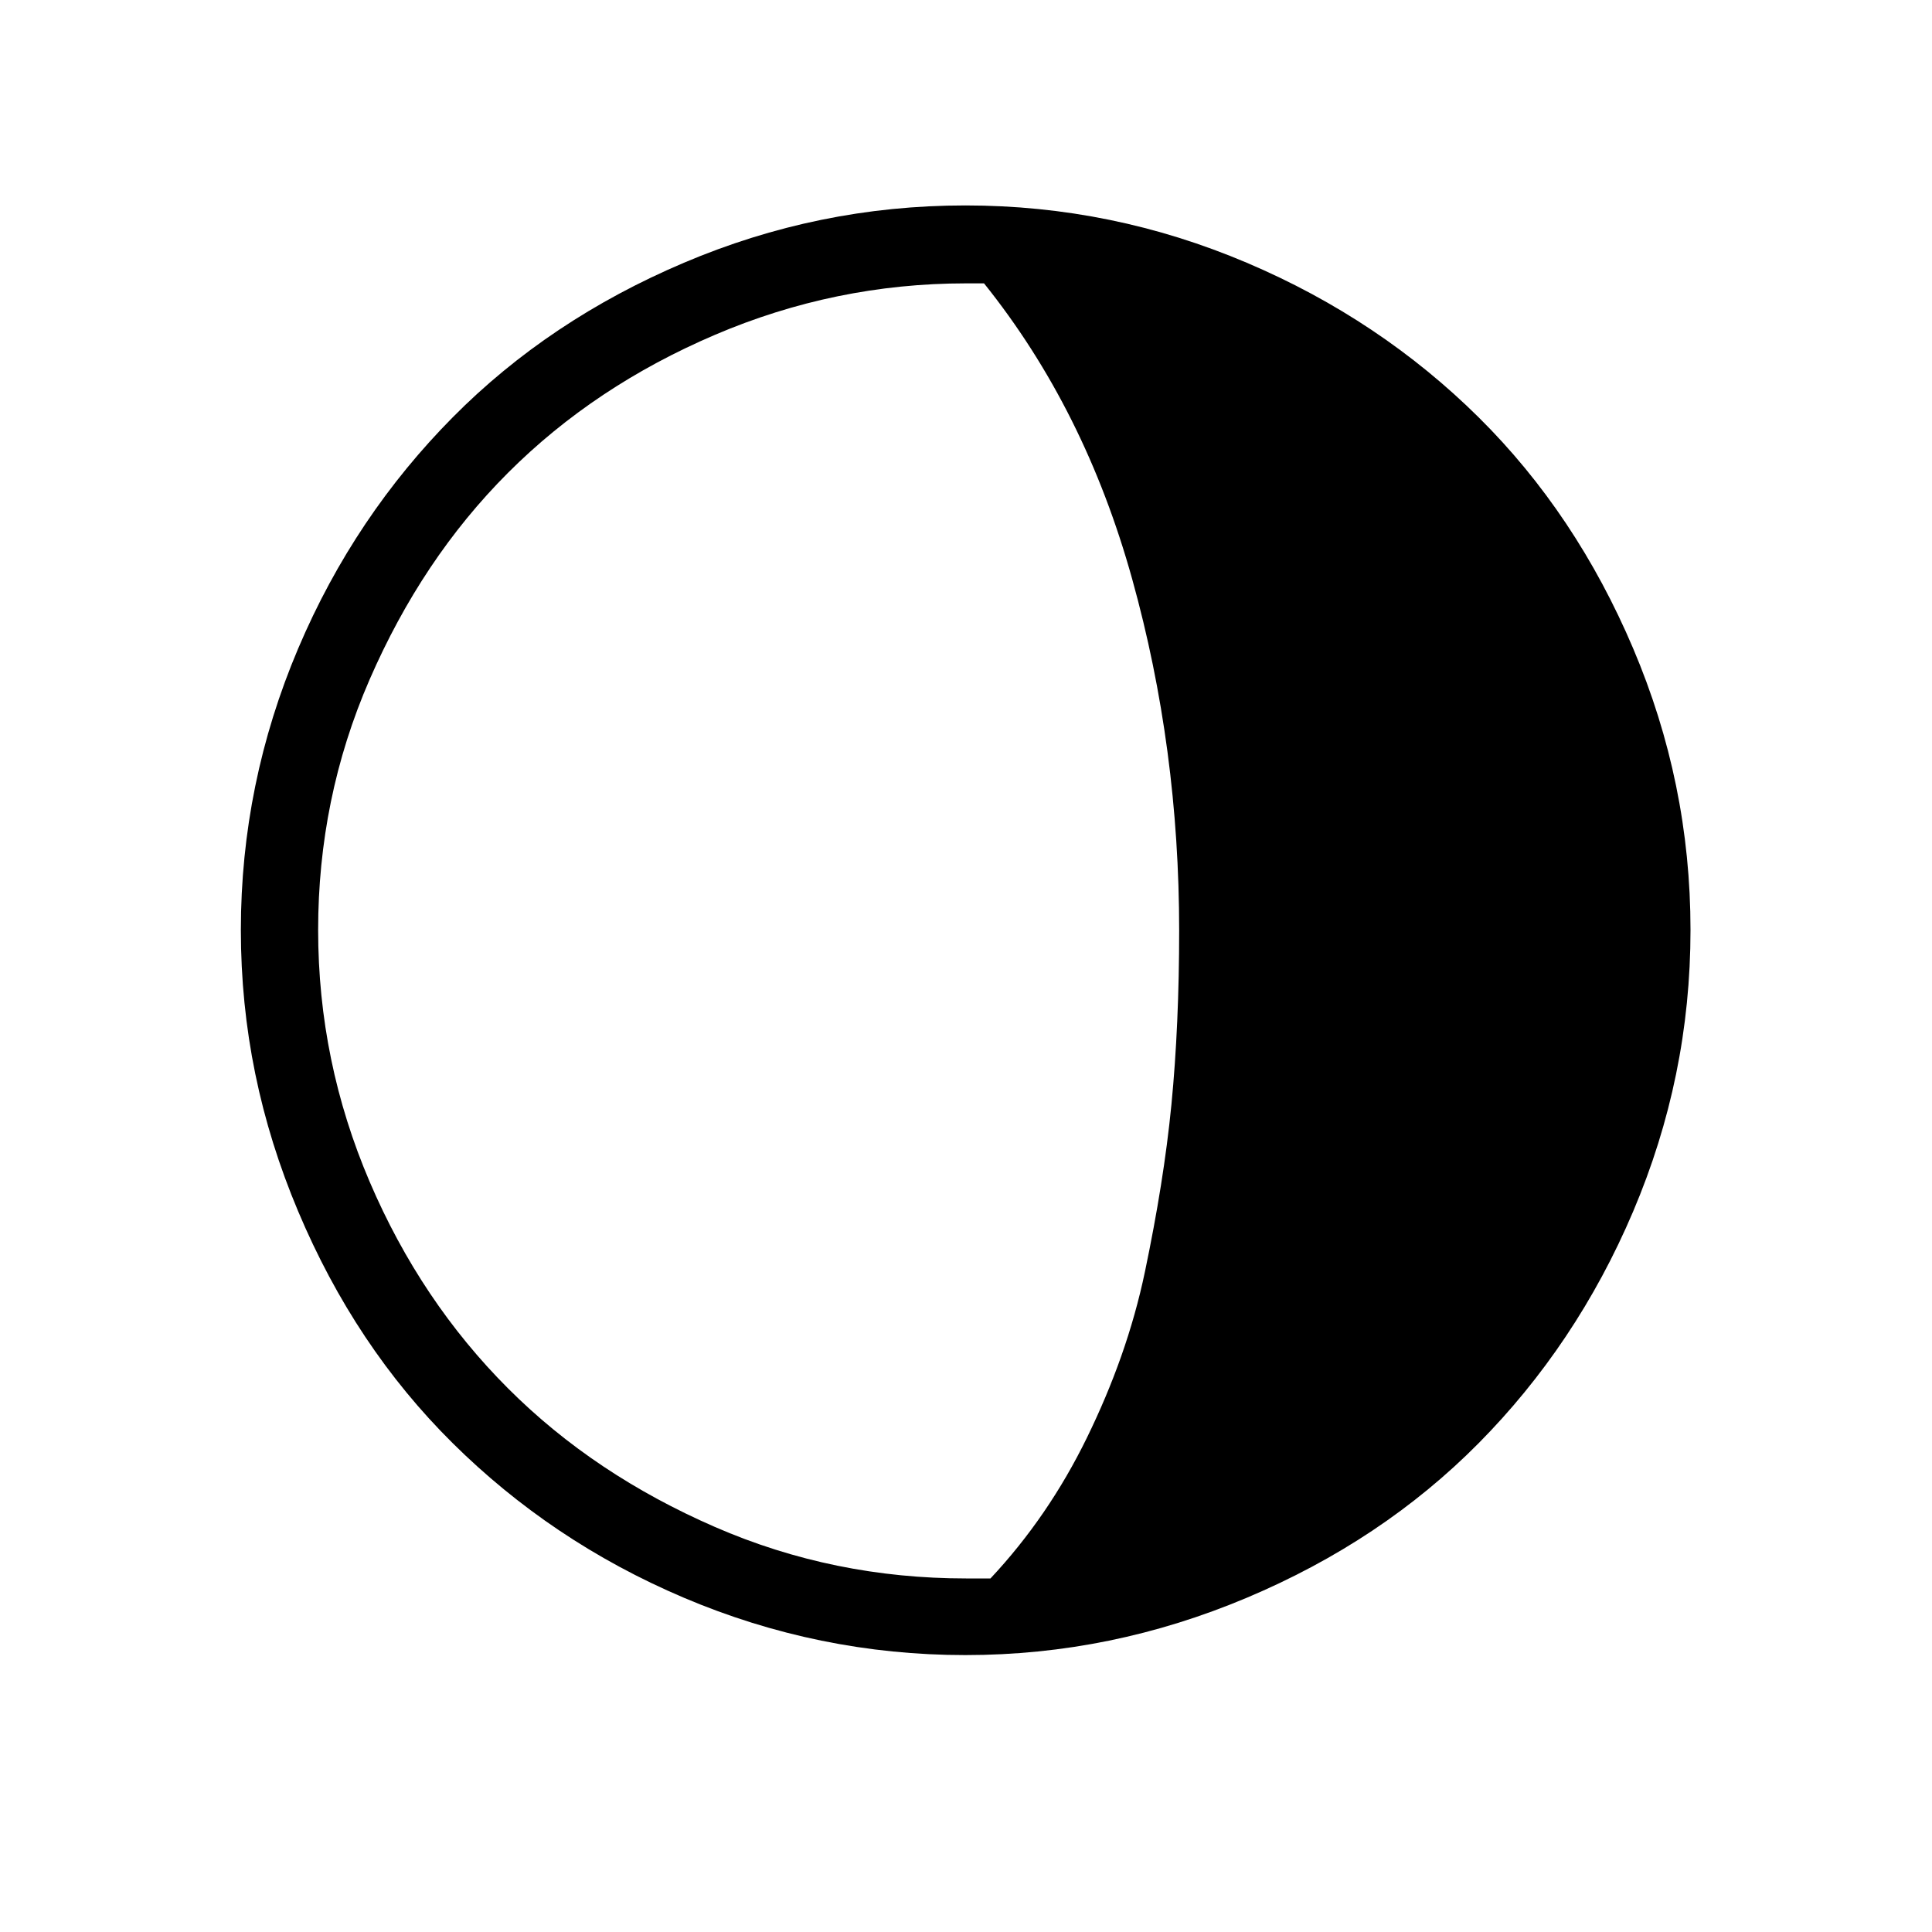
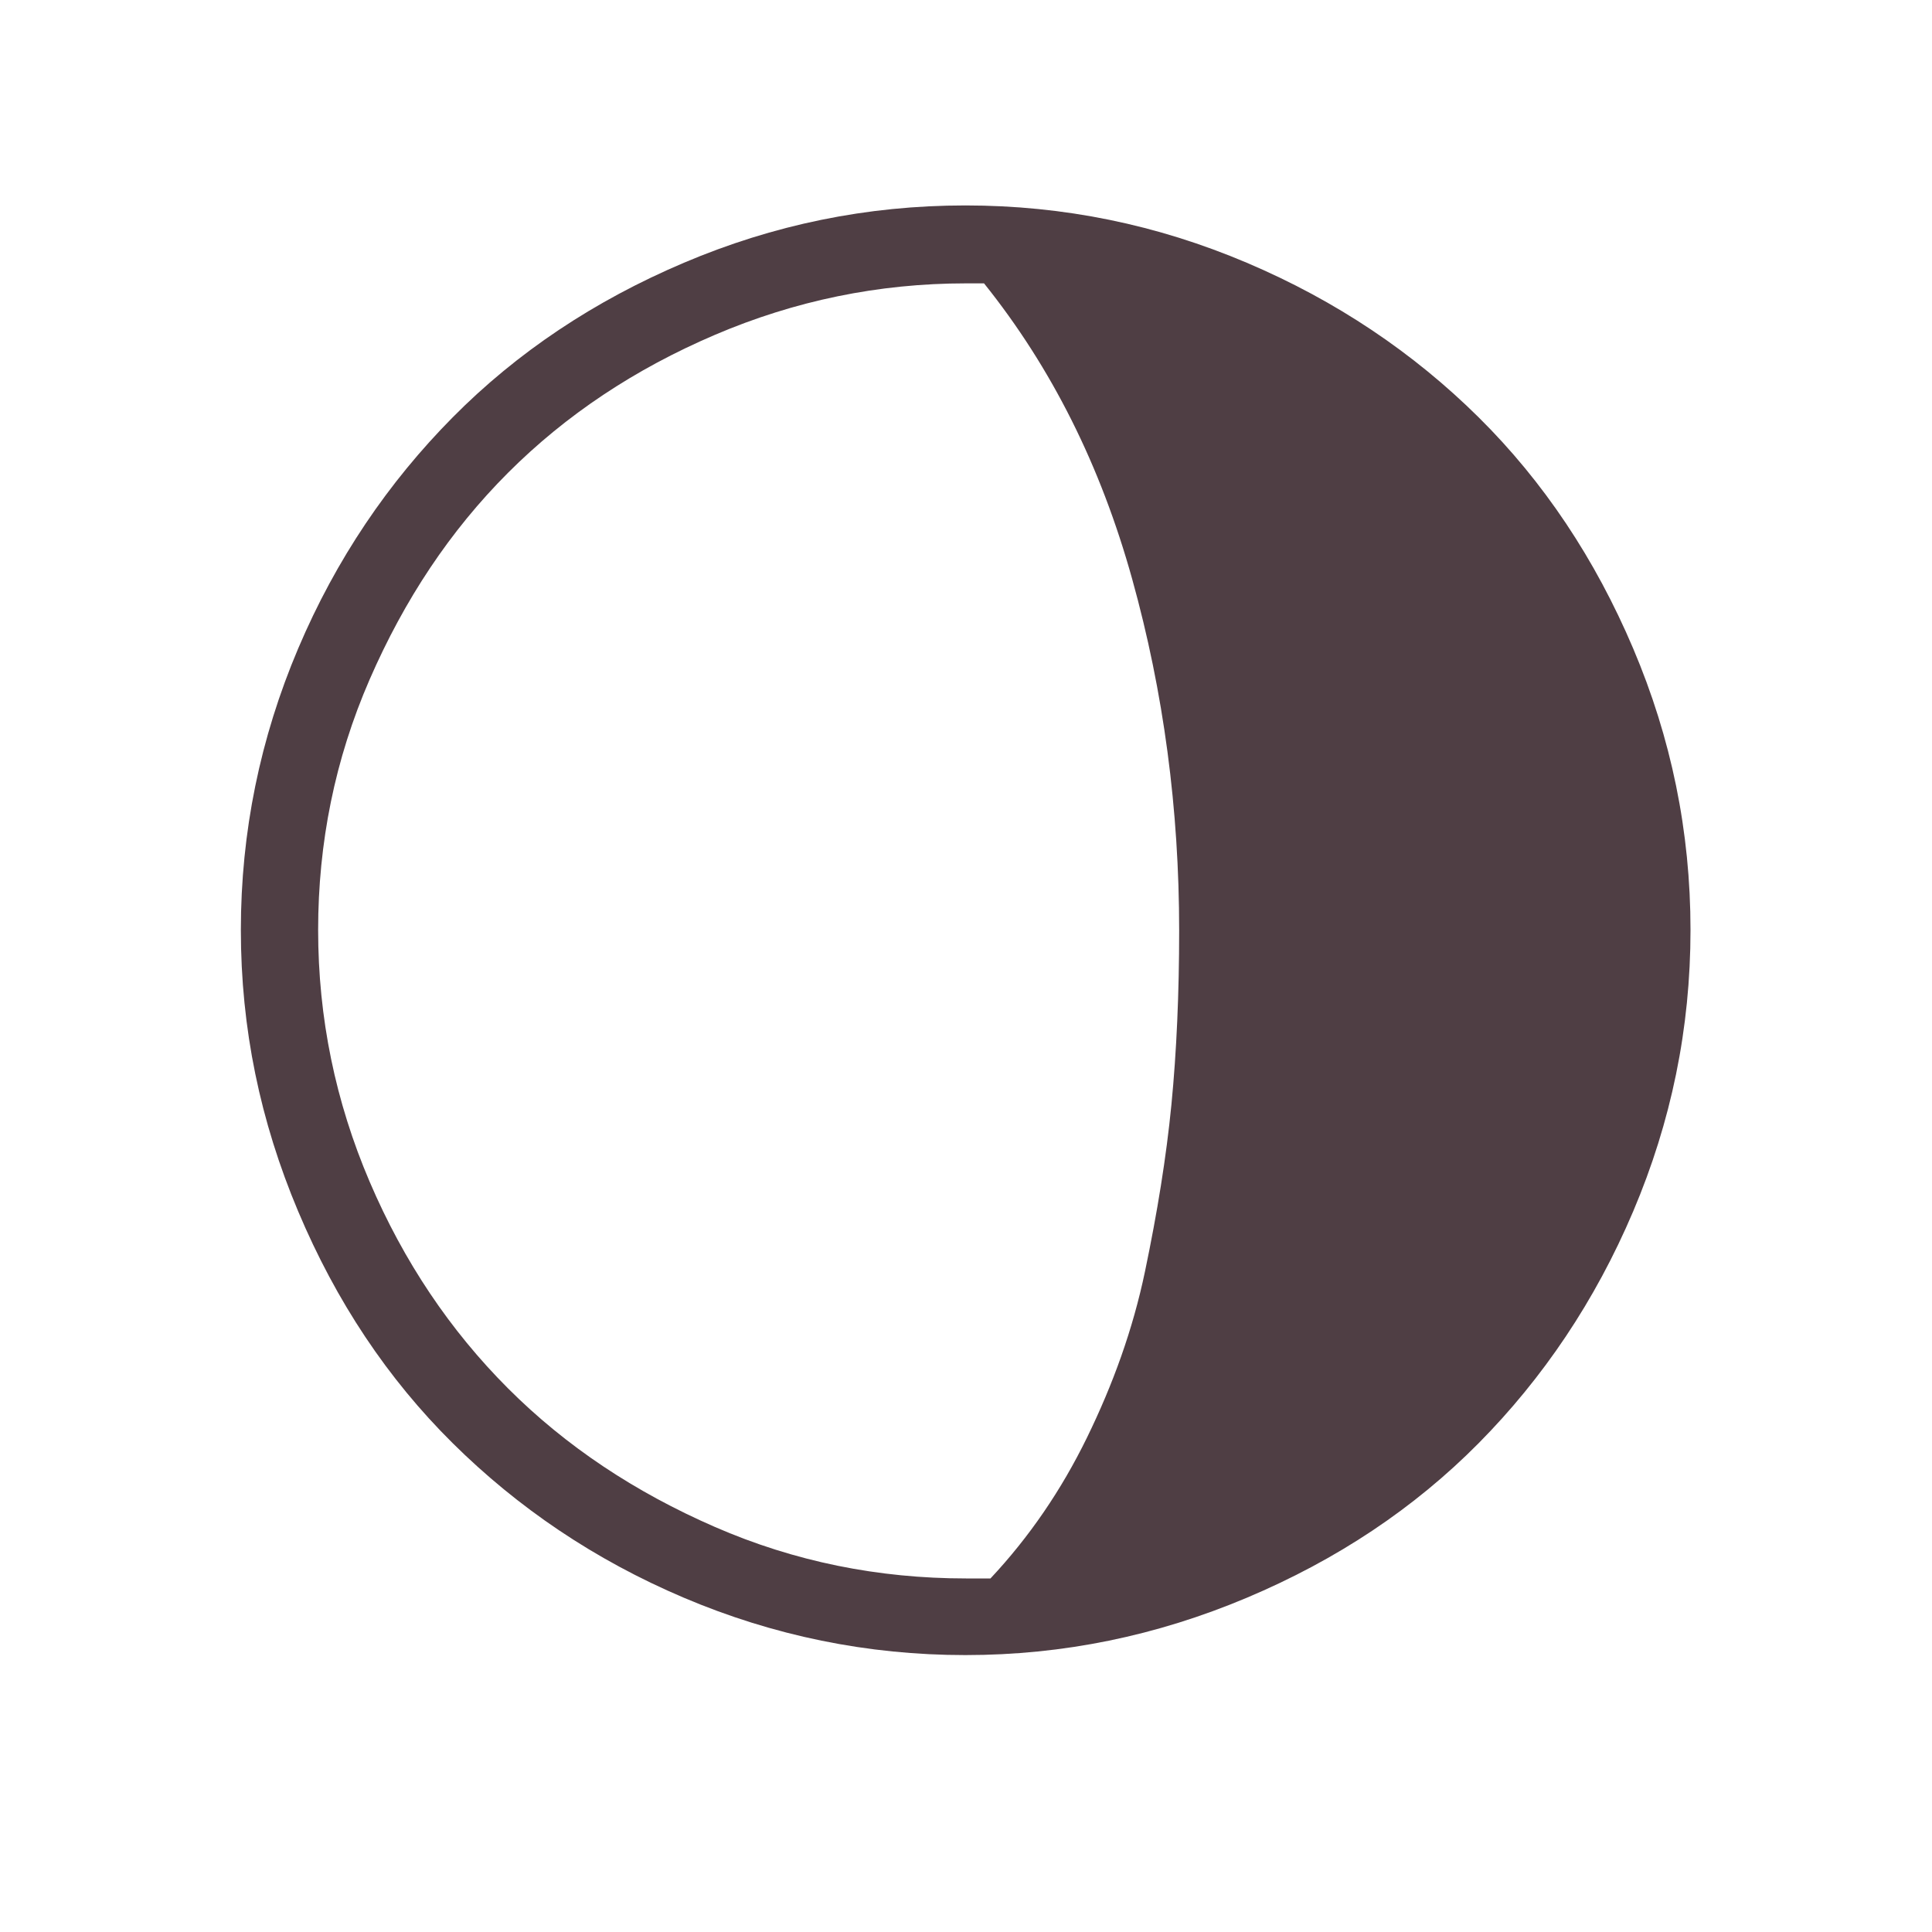
- <svg xmlns="http://www.w3.org/2000/svg" version="1.1" id="Layer_1" x="0px" y="0px" viewBox="0 0 30 30" style="enable-background:new 0 0 30 30;" xml:space="preserve">
+ <svg xmlns="http://www.w3.org/2000/svg" fill="#4F3E44" version="1.1" id="Layer_1" x="0px" y="0px" viewBox="0 0 30 30" style="enable-background:new 0 0 30 30;" xml:space="preserve">
  <path d="M3.74,14.44c0-1.52,0.3-2.98,0.89-4.37s1.4-2.58,2.4-3.59s2.2-1.81,3.59-2.4s2.84-0.89,4.37-0.89s2.98,0.3,4.37,0.89  s2.59,1.4,3.6,2.4s1.81,2.2,2.4,3.59s0.89,2.84,0.89,4.37s-0.3,2.98-0.89,4.37s-1.4,2.59-2.4,3.6s-2.2,1.81-3.6,2.4  s-2.85,0.89-4.37,0.89s-2.98-0.3-4.37-0.89s-2.58-1.4-3.59-2.4s-1.81-2.2-2.4-3.6S3.74,15.97,3.74,14.44z M4.94,14.44  c0,1.37,0.27,2.67,0.8,3.91s1.25,2.31,2.15,3.21s1.97,1.61,3.21,2.15s2.54,0.8,3.9,0.8h0.38c0.6-0.64,1.1-1.37,1.5-2.19  s0.71-1.67,0.9-2.58s0.33-1.77,0.41-2.59s0.12-1.73,0.12-2.7c0-1.88-0.24-3.7-0.73-5.46s-1.25-3.28-2.3-4.59h-0.28  c-1.36,0-2.66,0.27-3.9,0.8S8.79,6.44,7.89,7.34s-1.61,1.97-2.15,3.21S4.94,13.09,4.94,14.44z" />
</svg>
